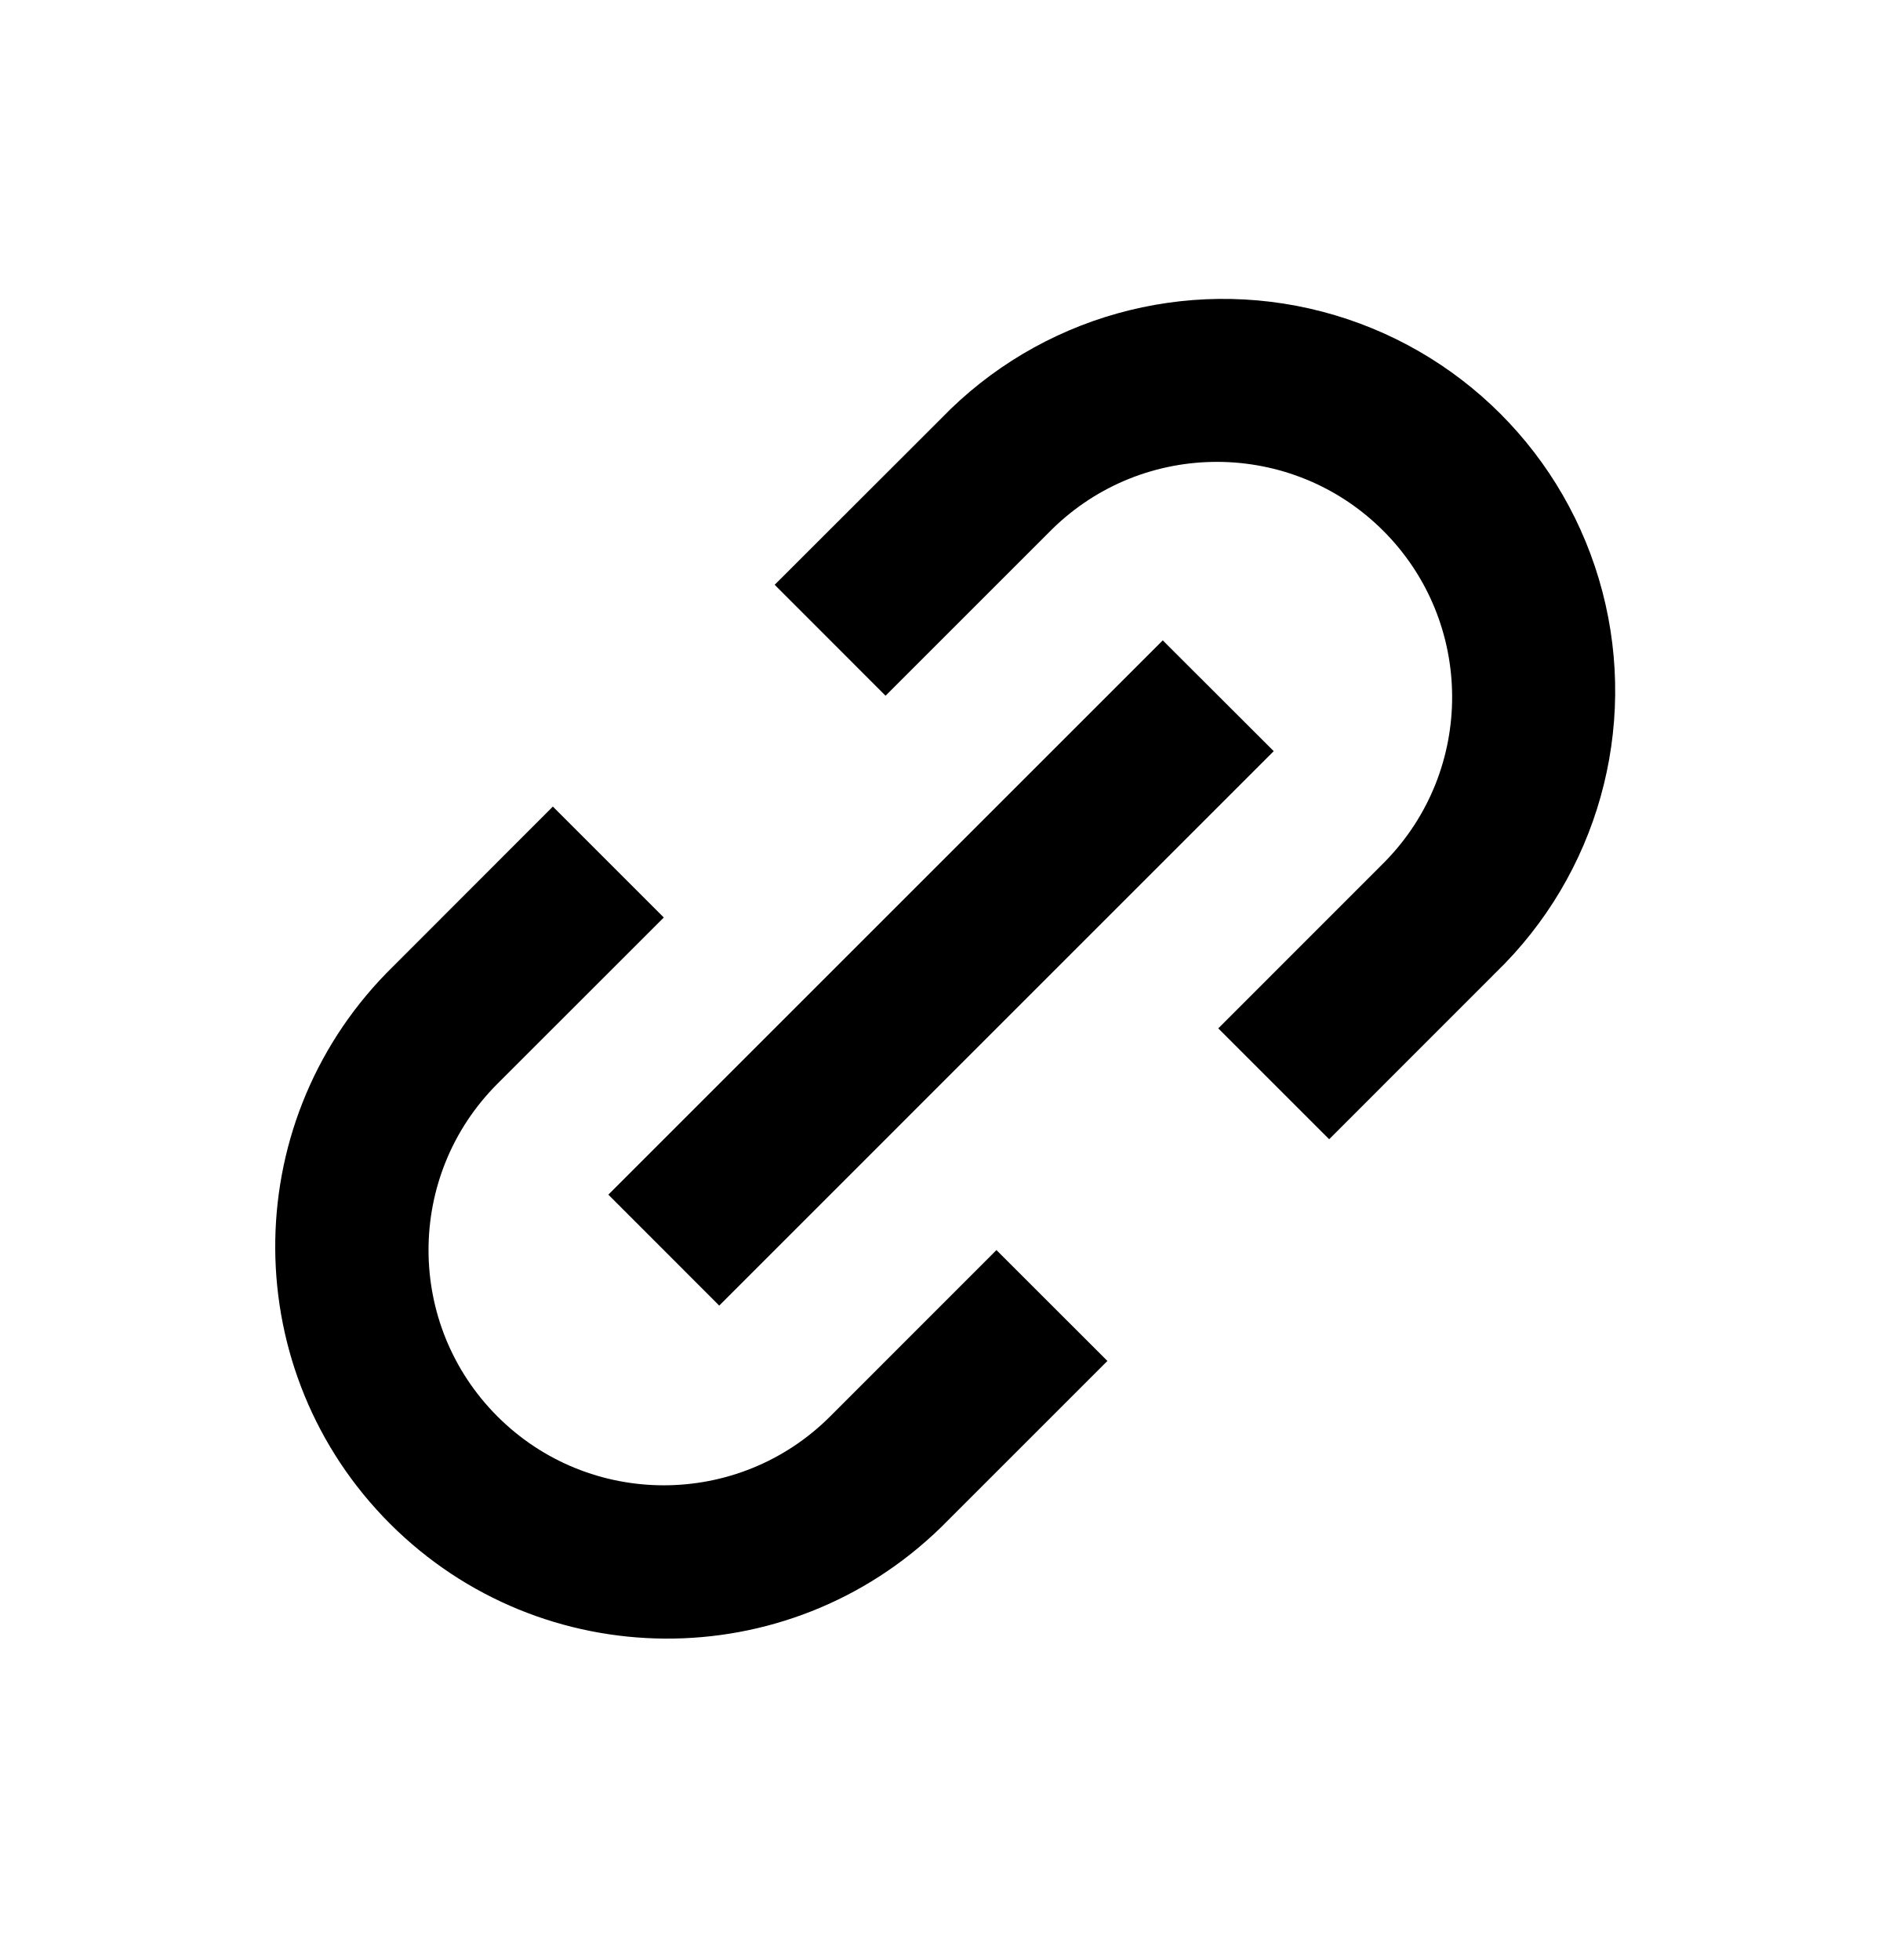
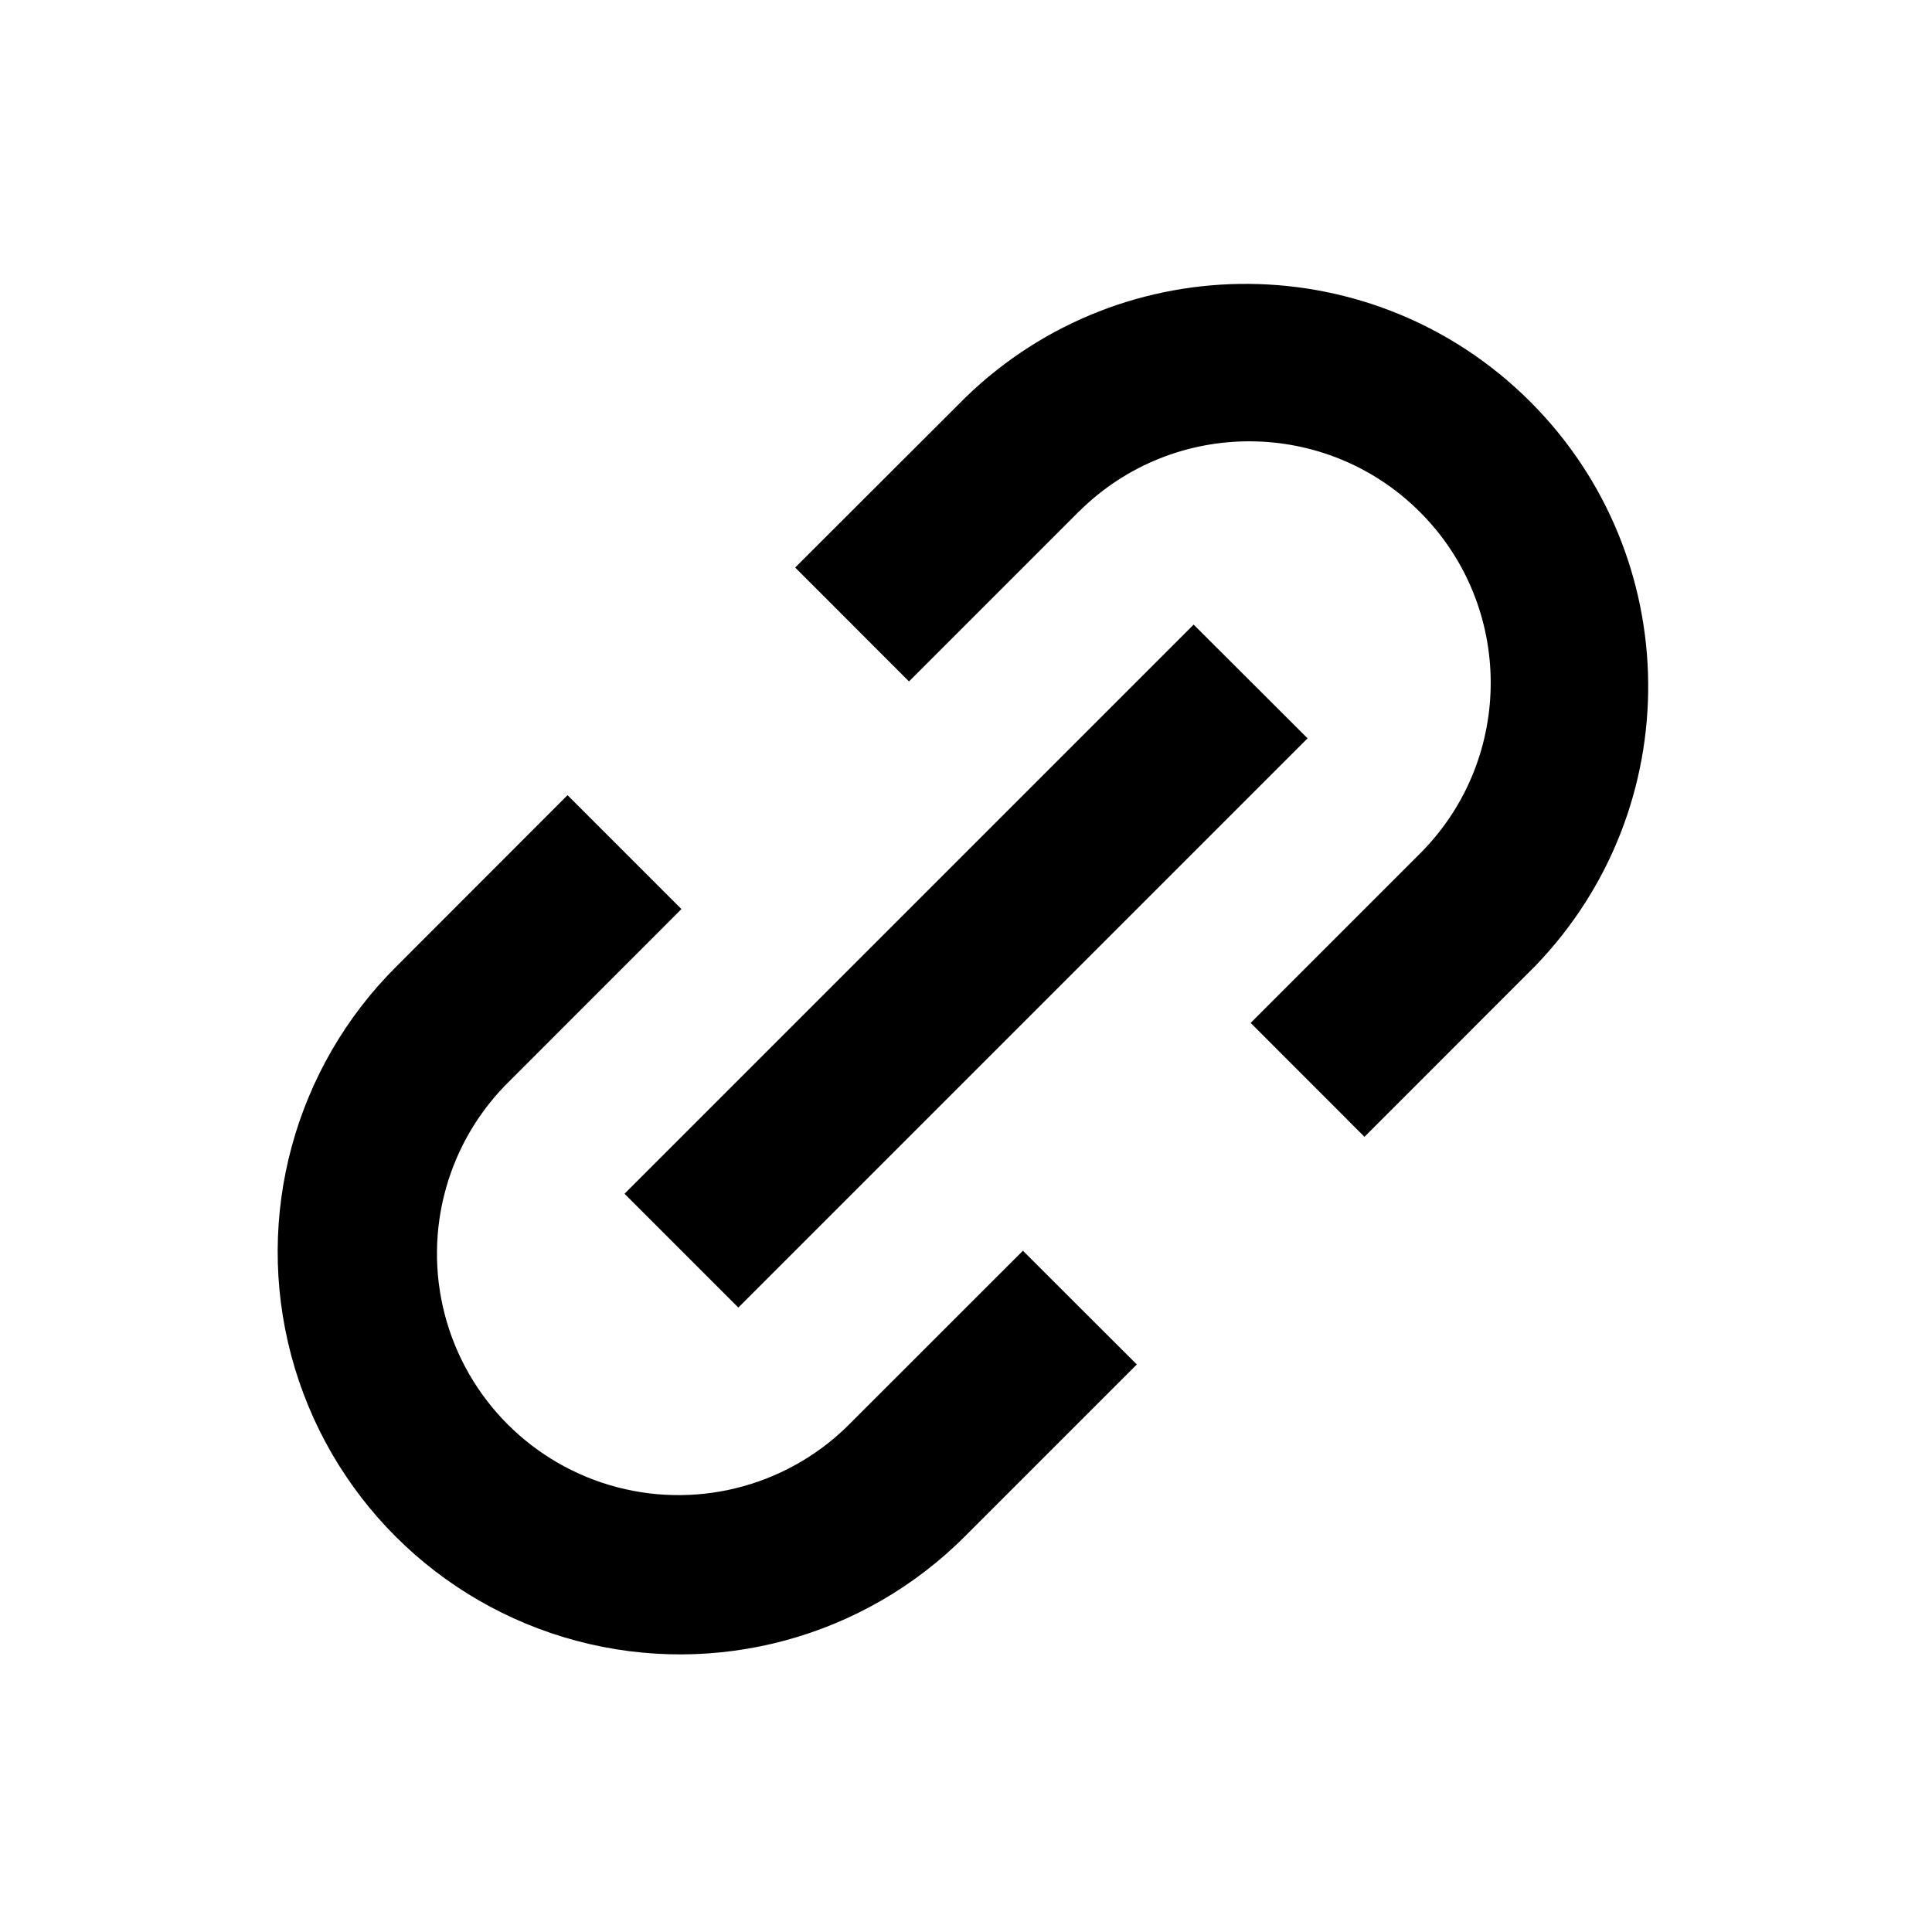
- <svg xmlns="http://www.w3.org/2000/svg" width="24" height="25" viewBox="0 0 24 25">
-   <path d="M13.414 6.753a3 3 0 014.243 4.242l-2.121 2.122 1.414 1.414 2.121-2.122a5 5 0 10-7.07-7.07l-2.122 2.12 1.414 1.415 2.121-2.121z" />
-   <path d="M16.243 9.581l-7.071 7.072-1.414-1.415 7.07-7.07 1.415 1.413z" />
-   <path d="M8.465 11.703l-2.121 2.12a3 3 0 004.242 4.244l2.121-2.122 1.415 1.414L12 19.481a5 5 0 01-7.07-7.071l2.12-2.122 1.415 1.415z" />
+ <svg xmlns="http://www.w3.org/2000/svg" width="24" height="24" viewBox="0 0 24 24">
+   <path d="M13.414 6.344a3 3 0 014.243 4.242l-2.121 2.121 1.414 1.415L19.071 12a5 5 0 00-7.07-7.07L9.878 7.05l1.414 1.415 2.121-2.121z" />
+   <path d="M16.243 9.172l-7.071 7.071-1.414-1.414 7.07-7.07 1.415 1.413z" />
+   <path d="M8.465 11.293l-2.121 2.122a3 3 0 104.242 4.242l2.121-2.12 1.415 1.413L12 19.072A5 5 0 114.93 12l2.12-2.122 1.415 1.415z" />
</svg>
